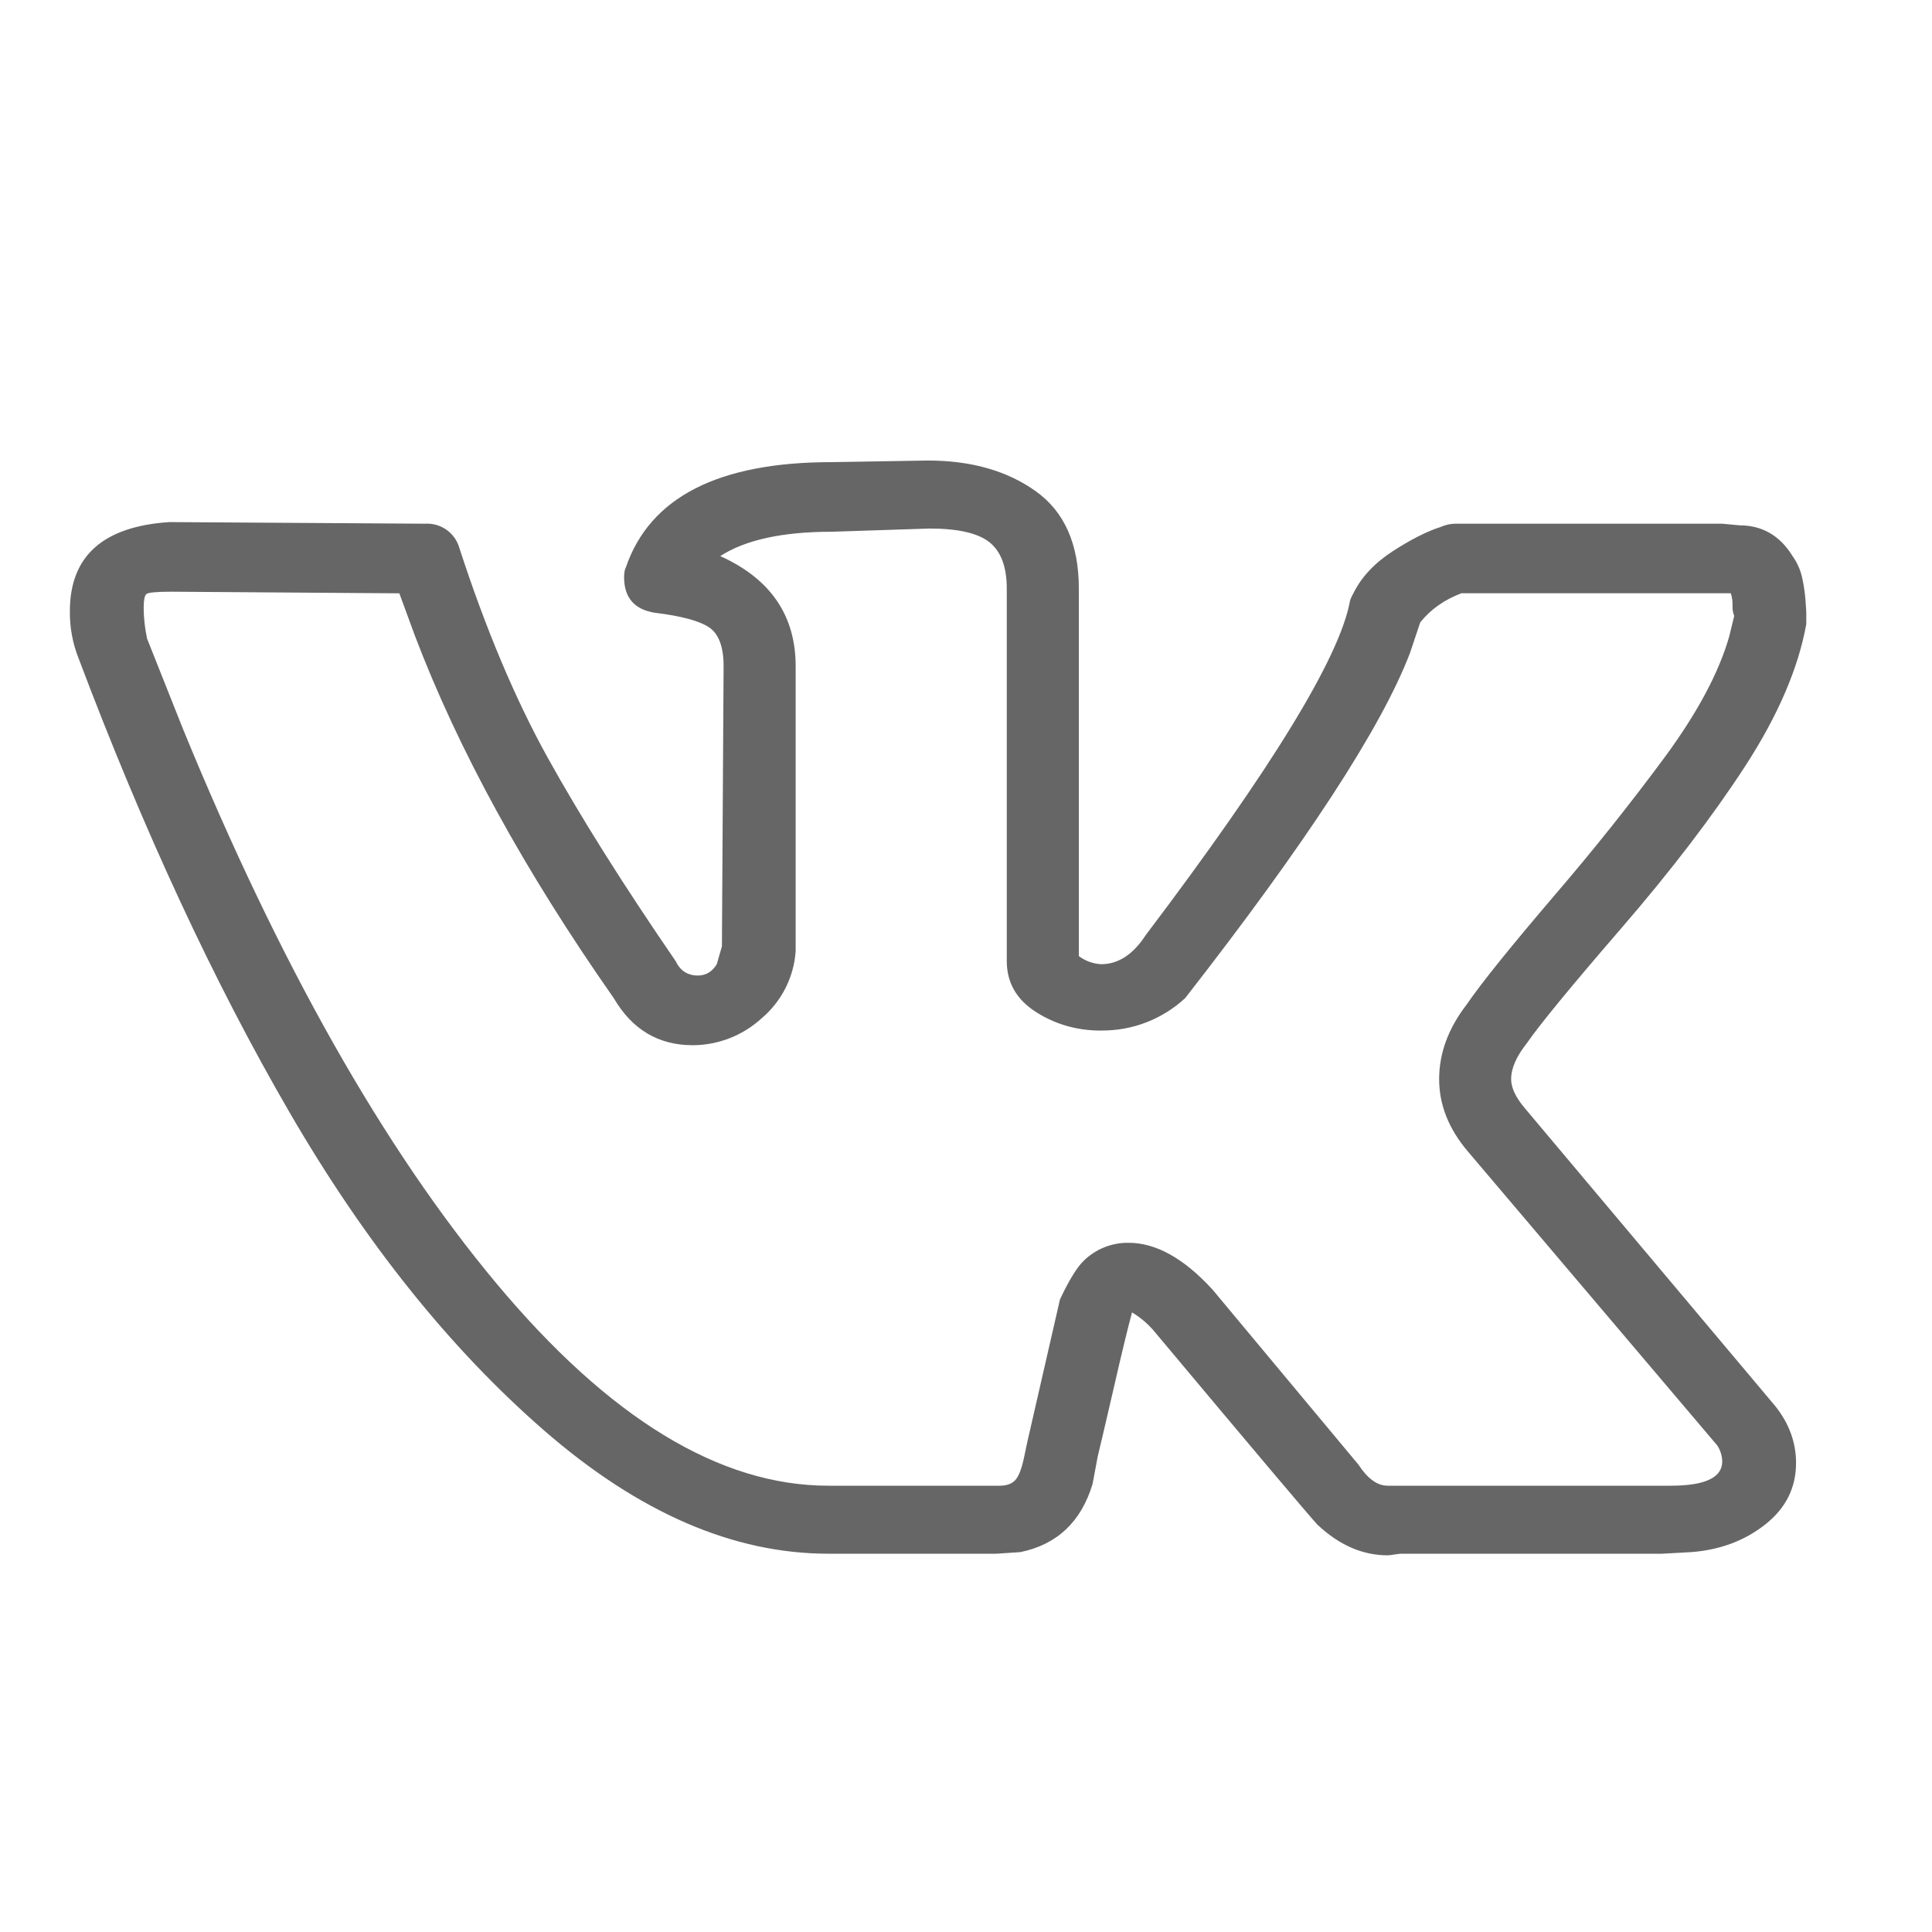
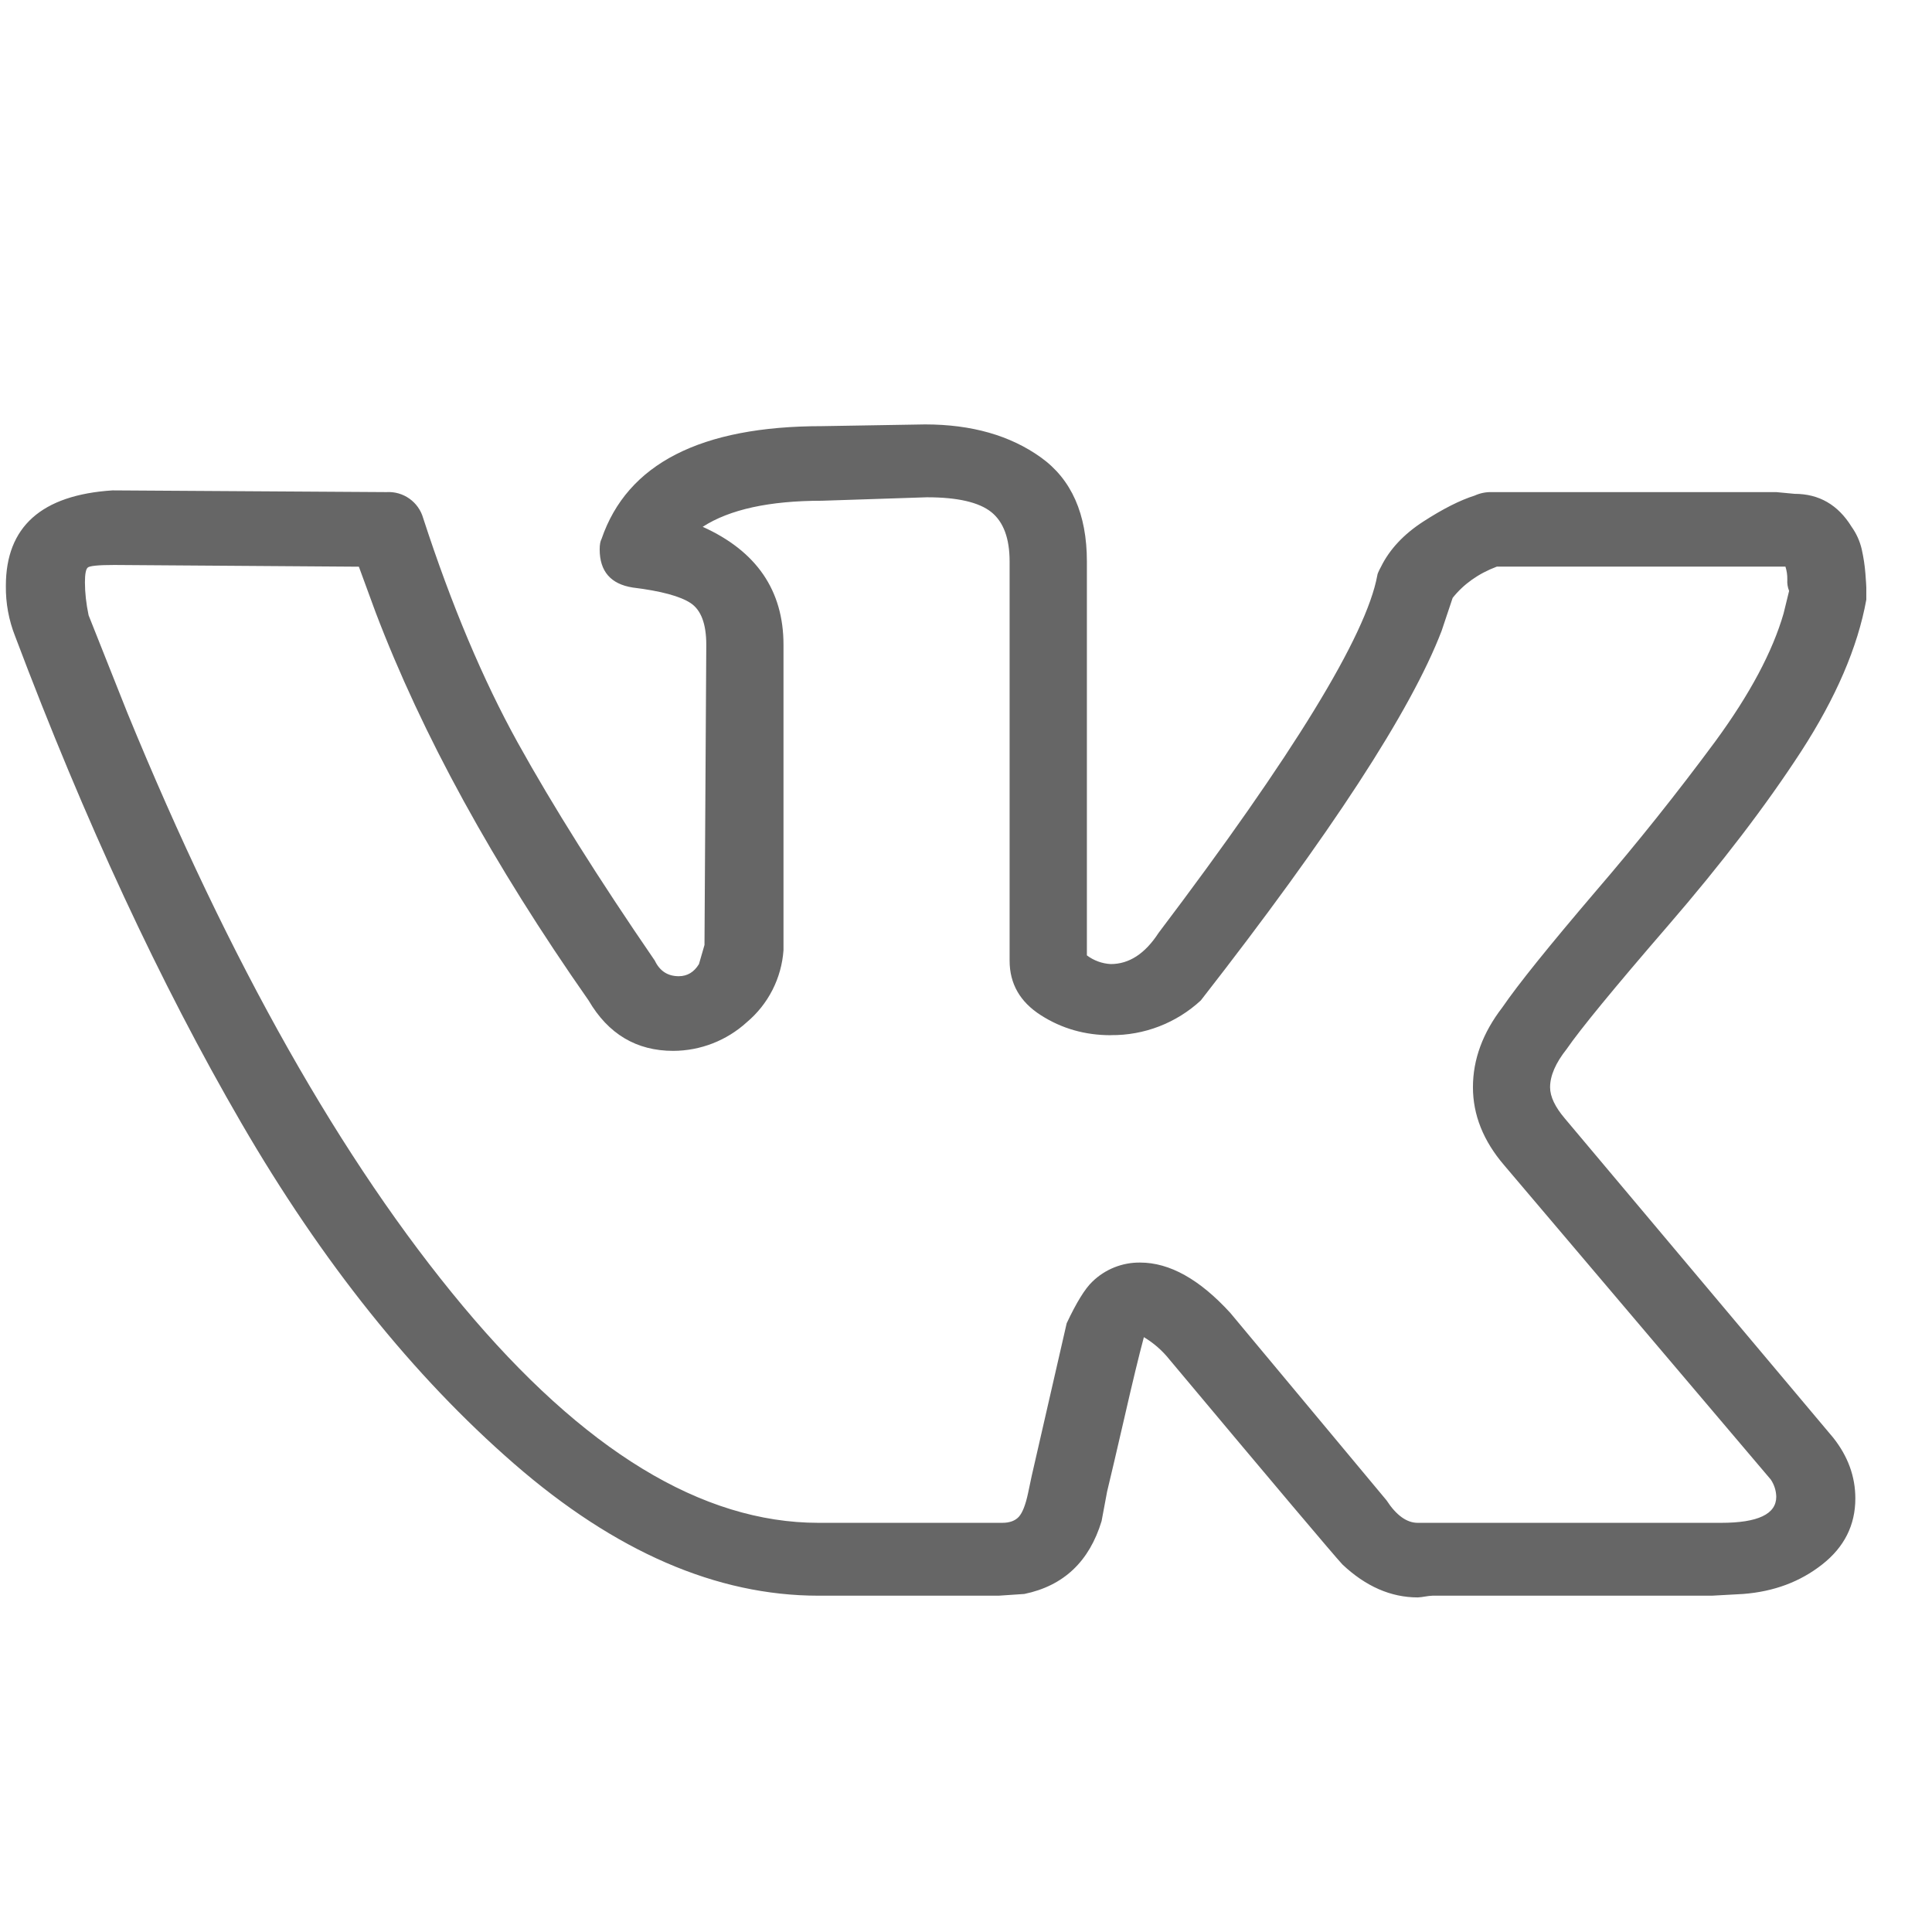
- <svg xmlns="http://www.w3.org/2000/svg" viewBox="0 0 30 30">
-   <path d="M1.085 9.49c0-.855.515-1.316 1.546-1.383l3.97.025a.52.52 0 01.532.377c.409 1.258.866 2.343 1.372 3.257.507.914 1.168 1.966 1.985 3.156.071.15.187.226.347.226.124 0 .222-.059.293-.176l.08-.277.026-4.35c0-.302-.075-.503-.226-.604-.151-.1-.43-.176-.84-.226-.32-.05-.479-.235-.479-.553 0-.067.009-.118.027-.151.373-1.09 1.438-1.635 3.197-1.635l1.492-.025c.675 0 1.234.16 1.678.478.444.318.667.821.667 1.509v5.708a.63.63 0 00.346.126c.266 0 .497-.15.693-.452 1.953-2.582 3.01-4.31 3.17-5.181 0-.017.018-.059.054-.126.124-.251.328-.47.612-.654.285-.184.533-.31.746-.377a.555.555 0 01.24-.05h4.13l.266.025c.355 0 .63.16.826.478.071.1.12.21.147.327.026.117.044.234.053.352.009.117.013.184.013.201v.176c-.124.687-.44 1.42-.945 2.2-.507.78-1.15 1.623-1.932 2.528s-1.27 1.5-1.466 1.785c-.16.202-.24.386-.24.554 0 .134.072.285.214.452l3.89 4.627c.213.269.32.562.32.88 0 .386-.16.705-.48.956-.32.252-.702.394-1.146.428l-.453.025h-4.05a.875.875 0 00-.106.012.862.862 0 01-.107.013c-.39 0-.755-.16-1.092-.478-.124-.134-.96-1.123-2.504-2.967a1.384 1.384 0 00-.373-.327c-.072.268-.165.654-.28 1.157-.116.503-.2.863-.253 1.081l-.08.428c-.178.586-.55.938-1.12 1.056l-.372.025h-2.611c-1.475 0-2.944-.637-4.41-1.911-1.465-1.274-2.784-2.922-3.956-4.942-1.173-2.02-2.265-4.371-3.277-7.054a1.917 1.917 0 01-.134-.73zm16.013 6.513c-.373 0-.71-.096-1.012-.289-.302-.193-.453-.457-.453-.792V9.138c0-.335-.09-.574-.267-.717-.178-.142-.488-.214-.932-.214l-1.52.05c-.763 0-1.34.126-1.73.378.78.352 1.171.922 1.171 1.71v4.426a1.5 1.5 0 01-.532 1.044 1.59 1.59 0 01-1.066.415c-.533 0-.942-.244-1.226-.73-1.385-1.978-2.415-3.856-3.09-5.633l-.24-.654-3.544-.025c-.23 0-.36.013-.386.038-.027.025-.04.096-.04.214 0 .15.018.31.053.477l.56 1.409c1.492 3.638 3.113 6.505 4.862 8.6 1.75 2.096 3.468 3.144 5.156 3.144h2.664c.107 0 .187-.03.24-.088.053-.059.097-.172.133-.34l.053-.251.507-2.213c.142-.302.266-.503.372-.604a.976.976 0 01.693-.276c.427 0 .862.243 1.306.729l2.264 2.716c.142.218.293.327.453.327h4.396c.533 0 .8-.126.8-.378a.465.465 0 00-.08-.25L22.8 17.888c-.302-.352-.453-.729-.453-1.131 0-.403.142-.788.426-1.157.23-.336.68-.893 1.345-1.673a37.63 37.63 0 001.745-2.187c.498-.68.826-1.296.986-1.849l.08-.327a.37.37 0 01-.026-.163.572.572 0 00-.027-.189h-4.183c-.266.1-.48.252-.64.453l-.16.478c-.443 1.156-1.607 2.942-3.49 5.356a1.892 1.892 0 01-1.305.503z" fill="#666" />
+ <svg xmlns="http://www.w3.org/2000/svg" viewBox="0 0 28 28">
+   <path d="M.085 8.49c0-.855.515-1.316 1.546-1.383l3.97.025a.52.52 0 01.532.377c.409 1.258.866 2.343 1.372 3.257.507.914 1.168 1.966 1.985 3.156.071.15.187.226.347.226.124 0 .222-.059.293-.176l.08-.277.026-4.35c0-.302-.075-.503-.226-.604-.151-.1-.43-.176-.84-.226-.319-.05-.479-.235-.479-.553 0-.067.009-.118.027-.151.373-1.09 1.438-1.635 3.197-1.635l1.492-.025c.675 0 1.234.16 1.678.478.444.318.667.821.667 1.509v5.708a.63.63 0 00.346.126c.266 0 .497-.15.693-.452 1.953-2.582 3.01-4.31 3.17-5.181 0-.017.018-.059.054-.126.124-.251.328-.47.612-.654.285-.184.533-.31.746-.377a.555.555 0 01.24-.05h4.13l.266.025c.355 0 .63.16.826.478.071.1.12.21.147.327.026.117.044.234.053.352.009.117.013.184.013.201v.176c-.124.687-.44 1.42-.945 2.2-.507.78-1.15 1.623-1.932 2.528s-1.27 1.5-1.466 1.785c-.16.202-.24.386-.24.554 0 .134.072.285.214.452l3.89 4.627c.213.269.32.562.32.88 0 .386-.16.705-.48.956-.32.252-.702.394-1.146.428l-.453.025h-4.05a.875.875 0 00-.106.012.862.862 0 01-.107.013c-.39 0-.755-.16-1.092-.478-.124-.134-.96-1.123-2.504-2.967a1.384 1.384 0 00-.373-.327c-.072.268-.165.654-.28 1.157-.116.503-.2.863-.253 1.081l-.08.428c-.178.586-.55.938-1.12 1.056l-.372.025h-2.611c-1.475 0-2.944-.637-4.41-1.911-1.465-1.274-2.784-2.922-3.956-4.942C2.323 14.253 1.23 11.902.219 9.22a1.916 1.916 0 01-.134-.73zm16.013 6.513c-.373 0-.71-.096-1.012-.289-.303-.193-.454-.457-.454-.792V8.138c0-.335-.088-.574-.266-.717-.178-.142-.488-.214-.932-.214l-1.52.05c-.763 0-1.34.126-1.73.378.78.352 1.171.922 1.171 1.71v4.426a1.5 1.5 0 01-.532 1.044 1.59 1.59 0 01-1.066.415c-.533 0-.942-.244-1.226-.73-1.385-1.978-2.415-3.856-3.09-5.633l-.24-.654-3.544-.025c-.23 0-.36.013-.386.038-.027.025-.04.096-.04.214 0 .15.018.31.053.477l.56 1.409c1.492 3.638 3.113 6.505 4.862 8.6 1.75 2.096 3.468 3.144 5.156 3.144h2.664c.107 0 .187-.03.24-.088.053-.059.097-.172.133-.34l.053-.251.507-2.213c.142-.302.266-.503.373-.604a.976.976 0 01.692-.276c.427 0 .862.243 1.306.729l2.264 2.716c.142.218.293.327.453.327h4.396c.533 0 .8-.126.8-.378a.465.465 0 00-.08-.25L21.8 16.888c-.302-.352-.453-.729-.453-1.131 0-.403.142-.788.426-1.157.23-.336.68-.893 1.345-1.673a37.63 37.63 0 001.745-2.187c.498-.68.826-1.296.986-1.849l.08-.327a.37.37 0 01-.026-.163.574.574 0 00-.027-.189h-4.183c-.266.1-.48.252-.64.453l-.16.478c-.443 1.156-1.607 2.942-3.49 5.356a1.892 1.892 0 01-1.305.503z" fill="#666" />
</svg>
